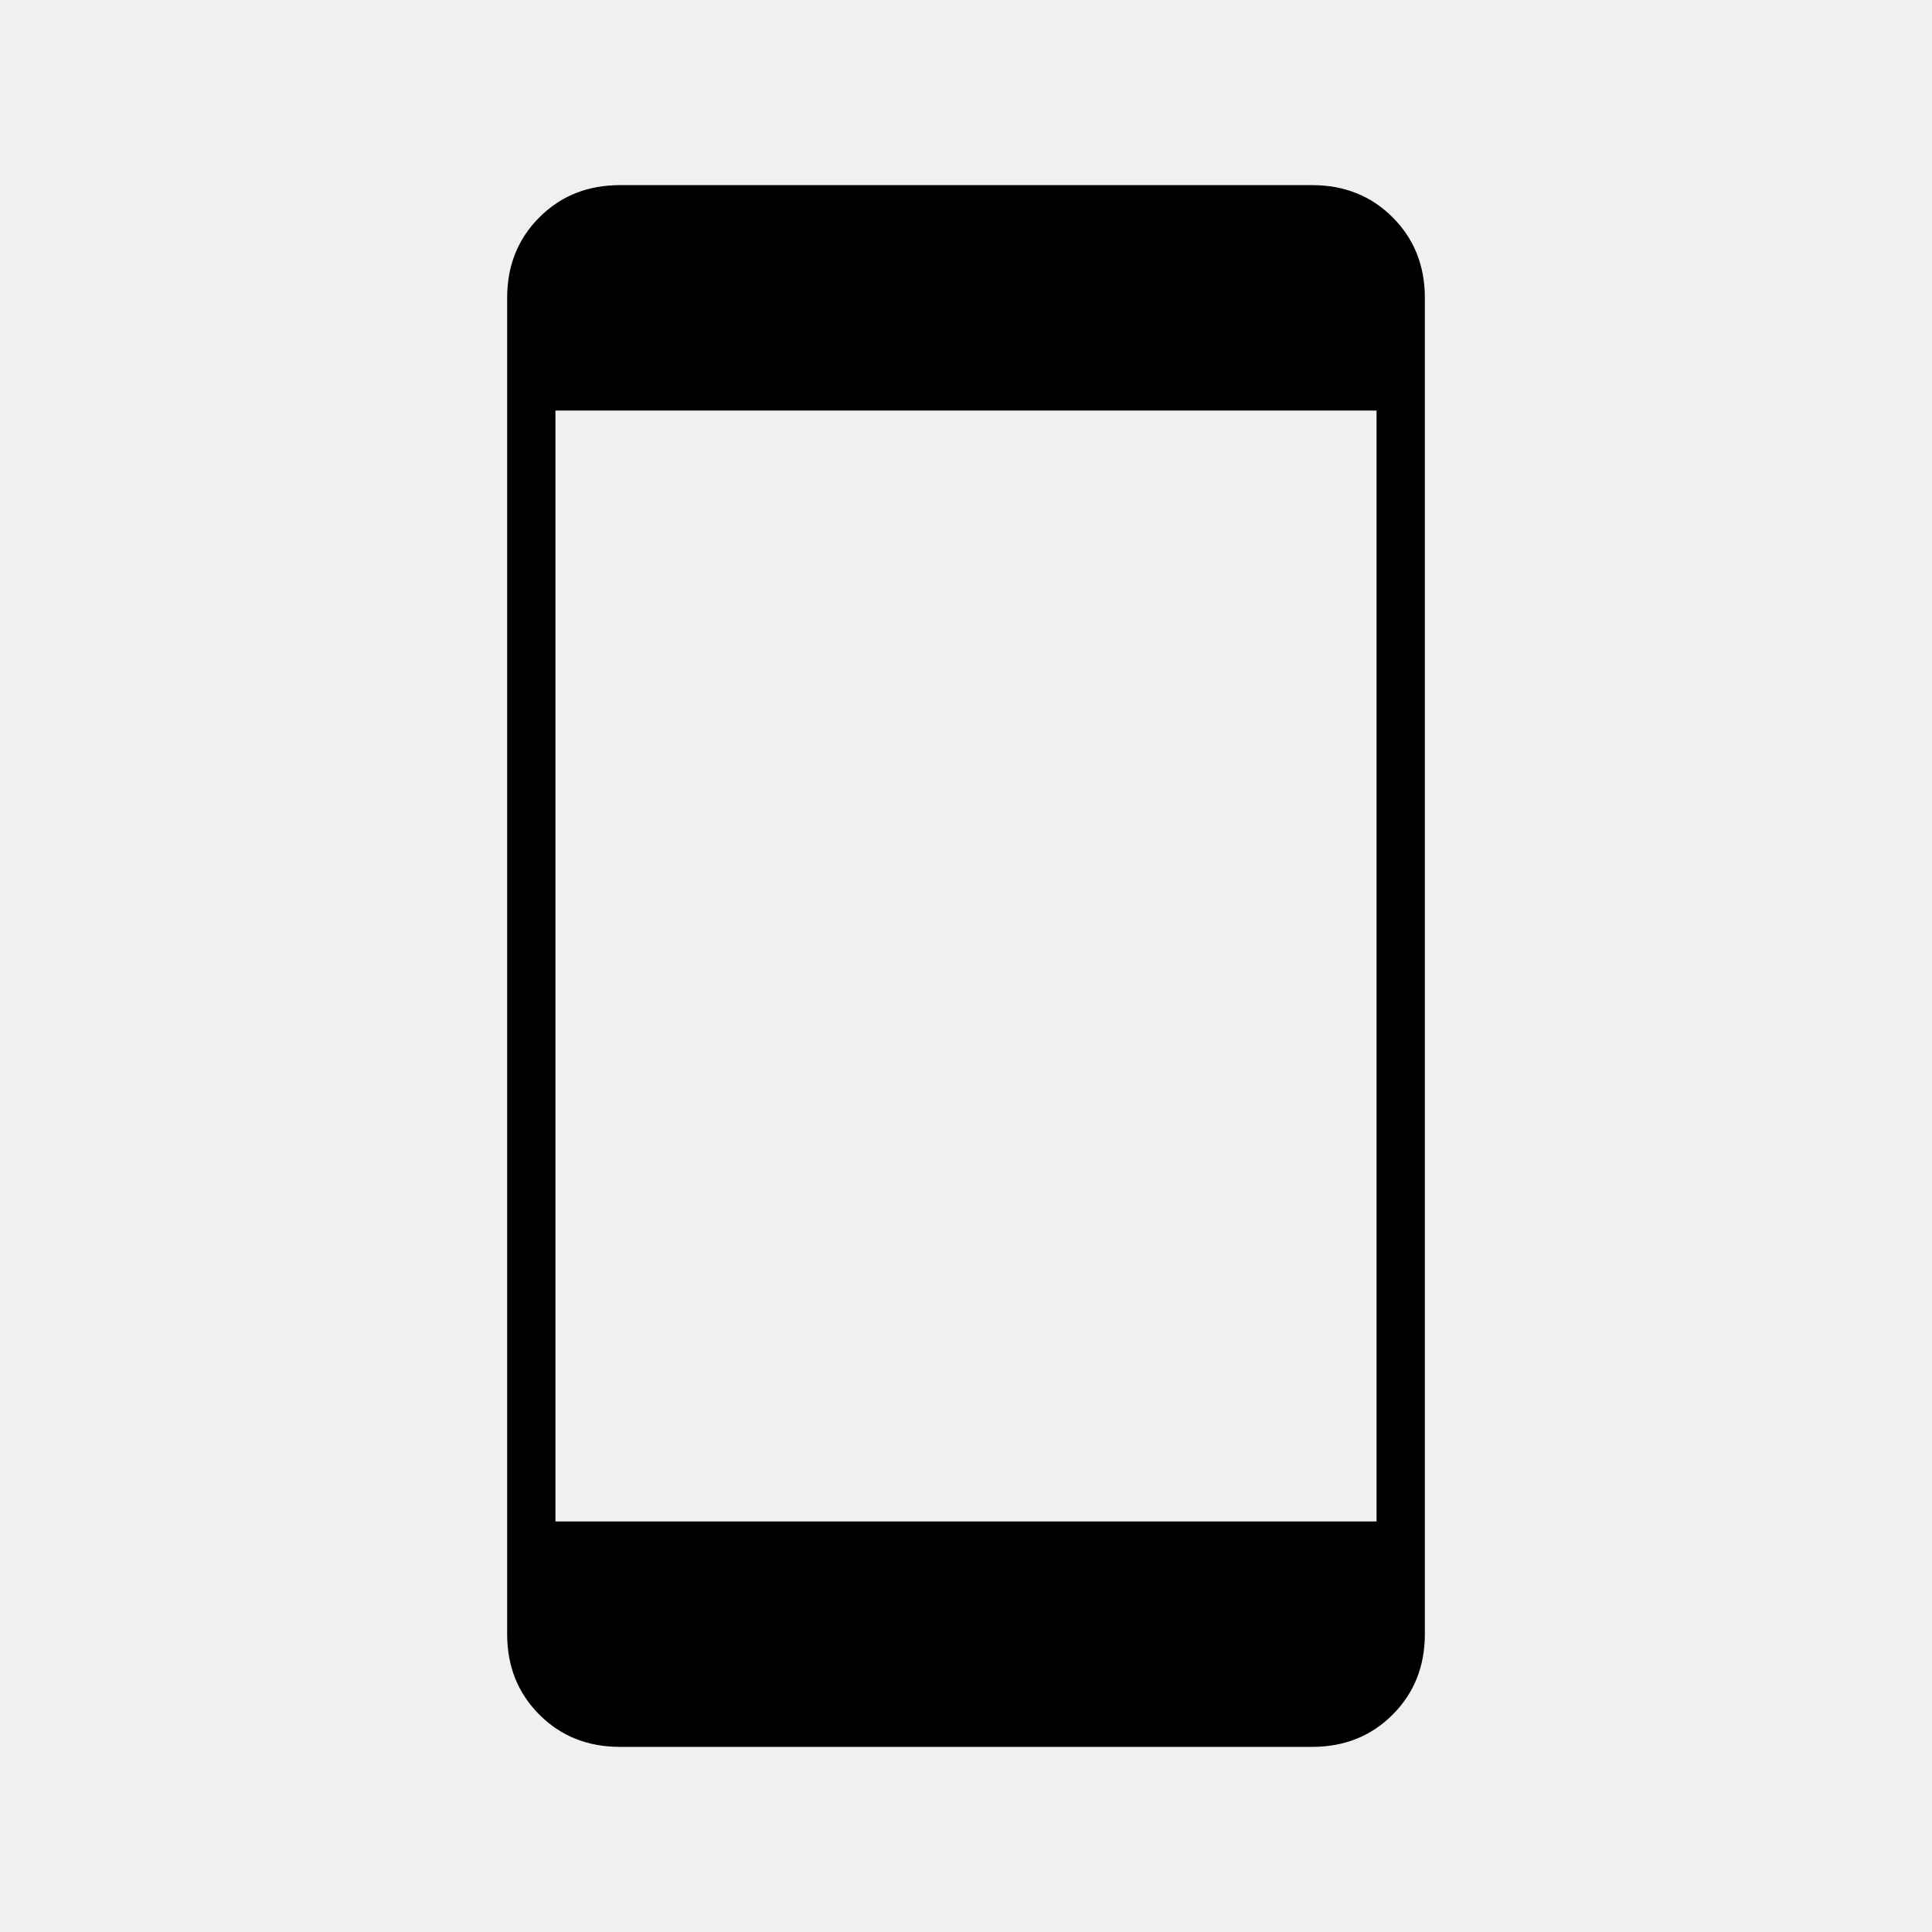
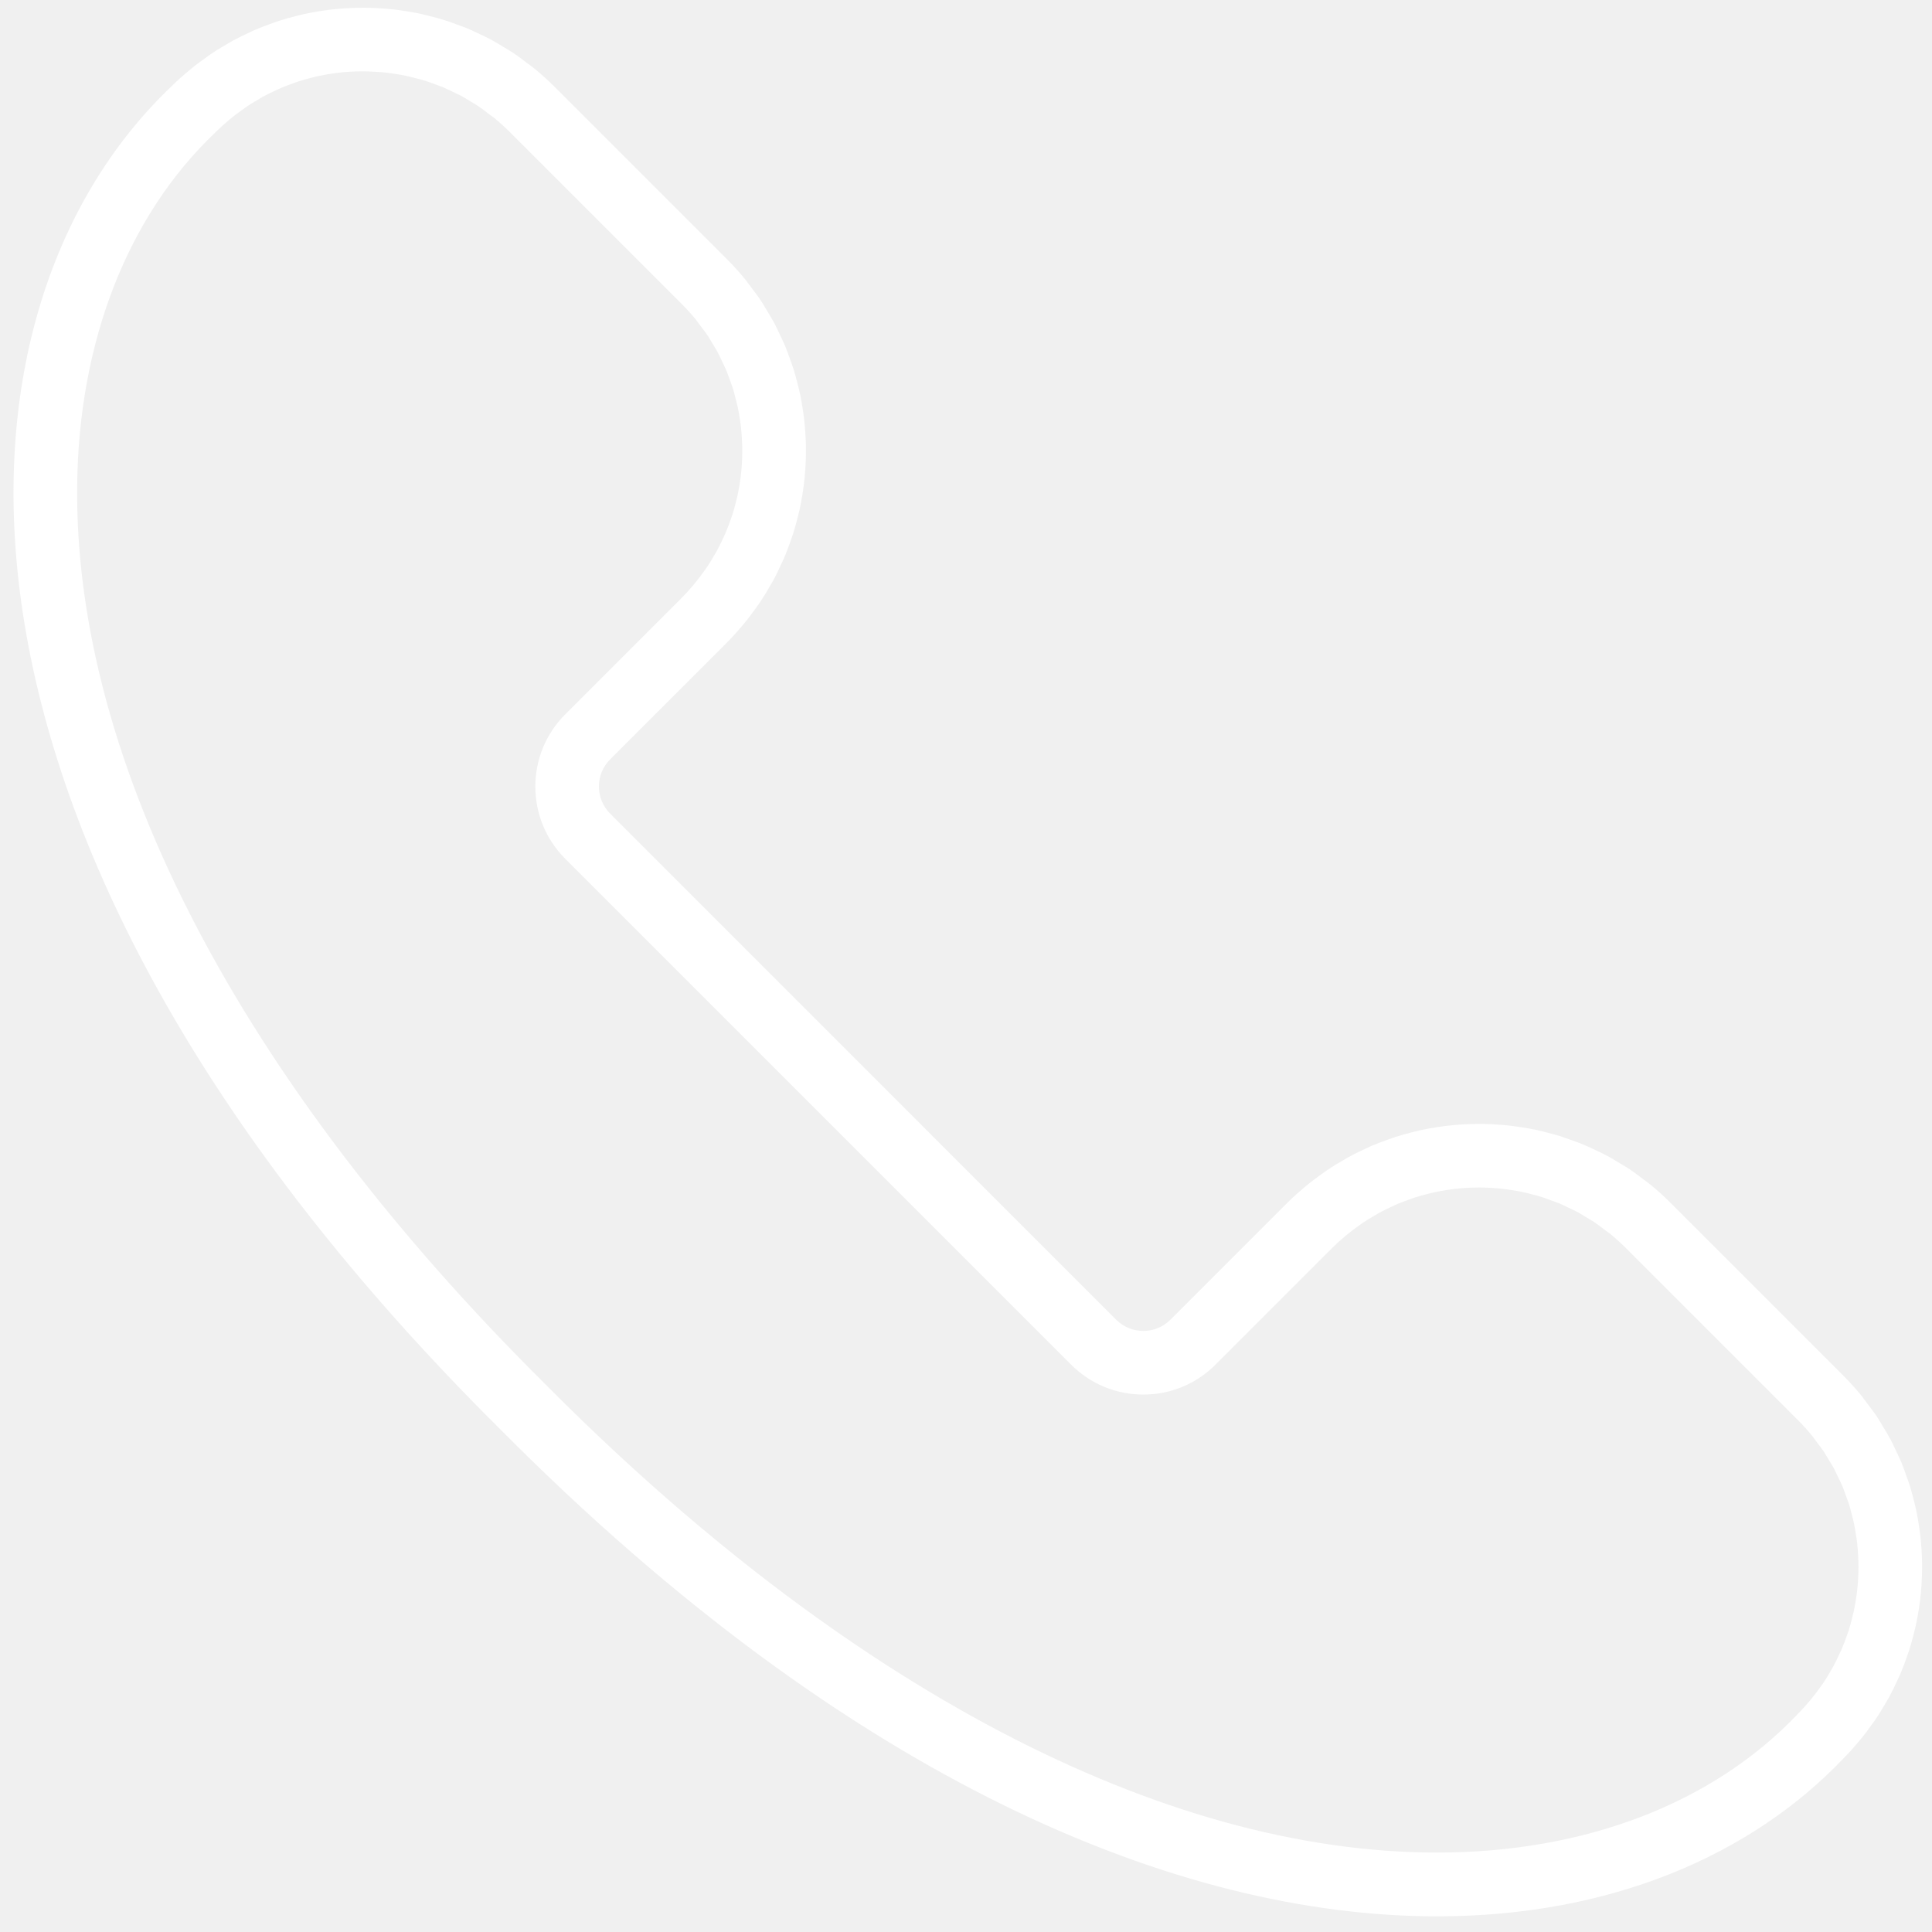
- <svg xmlns="http://www.w3.org/2000/svg" height="40" width="40">
-   <path d="M12.833 36.167q-1 0-1.666-.667-.667-.667-.667-1.667V6.167q0-1 .667-1.667.666-.667 1.666-.667h14.334q1 0 1.666.667.667.667.667 1.667v27.666q0 1-.667 1.667-.666.667-1.666.667ZM11.5 31.5h17v-23h-17Z" />
+ <svg xmlns="http://www.w3.org/2000/svg" version="1.1" width="28" height="28" viewBox="0 0 256 256" xml:space="preserve">
+   <g style="stroke: none; stroke-width: 0; stroke-dasharray: none; stroke-linecap: butt; stroke-linejoin: miter; stroke-miterlimit: 10; fill:#ffffff; fill-rule: nonzero; opacity: 1;" transform="translate(1.406593 1.406593) scale(2.81 2.81)">
+     <path d="M 16.639 2.864 c 0.071 0 0.142 0.001 0.215 0.003 c 0.131 0.003 0.261 0.011 0.388 0.019 c 0.171 0.011 0.342 0.024 0.513 0.044 c 0.137 0.016 0.273 0.038 0.409 0.059 c 0.162 0.026 0.323 0.051 0.487 0.086 c 0.129 0.027 0.255 0.061 0.425 0.104 l 0.056 0.015 c 0.133 0.034 0.266 0.067 0.398 0.108 c 0.123 0.038 0.244 0.084 0.366 0.128 l 0.076 0.028 l 0.124 0.045 c 0.098 0.035 0.197 0.07 0.294 0.11 c 0.122 0.051 0.242 0.11 0.362 0.168 l 0.094 0.045 l 0.165 0.078 c 0.072 0.034 0.144 0.066 0.215 0.104 c 0.125 0.067 0.246 0.143 0.368 0.217 l 0.099 0.061 l 0.192 0.115 c 0.047 0.028 0.096 0.054 0.143 0.086 c 0.153 0.102 0.3 0.217 0.447 0.33 l 0.054 0.041 c 0.067 0.051 0.135 0.101 0.203 0.15 l 0.059 0.042 c 0.257 0.21 0.499 0.429 0.72 0.649 l 8.159 8.159 c 0.221 0.221 0.439 0.463 0.641 0.709 l 0.053 0.072 c 0.049 0.068 0.098 0.135 0.149 0.202 l 0.046 0.061 c 0.111 0.145 0.223 0.288 0.324 0.44 c 0.032 0.048 0.059 0.098 0.088 0.147 l 0.112 0.188 l 0.063 0.103 c 0.074 0.12 0.149 0.24 0.215 0.365 c 0.038 0.071 0.071 0.144 0.104 0.216 l 0.077 0.163 l 0.046 0.096 c 0.057 0.119 0.116 0.238 0.167 0.36 c 0.04 0.095 0.073 0.192 0.108 0.289 l 0.046 0.127 l 0.028 0.076 c 0.045 0.122 0.09 0.244 0.129 0.37 c 0.04 0.128 0.072 0.258 0.105 0.388 l 0.024 0.095 c 0.034 0.132 0.069 0.264 0.098 0.399 c 0.034 0.159 0.059 0.319 0.084 0.48 c 0.022 0.138 0.044 0.275 0.06 0.415 c 0.02 0.17 0.032 0.34 0.043 0.509 c 0.008 0.13 0.016 0.259 0.019 0.389 c 0.004 0.179 0.003 0.358 -0.002 0.536 c -0.004 0.121 -0.009 0.242 -0.017 0.364 c -0.012 0.187 -0.03 0.373 -0.052 0.555 c -0.014 0.111 -0.03 0.222 -0.048 0.334 c -0.031 0.194 -0.065 0.386 -0.107 0.577 c -0.02 0.09 -0.043 0.178 -0.073 0.297 c -0.05 0.199 -0.104 0.398 -0.166 0.593 c -0.016 0.051 -0.035 0.101 -0.053 0.152 l -0.038 0.106 c -0.072 0.204 -0.146 0.407 -0.231 0.605 l -0.037 0.079 l -0.064 0.137 c -0.096 0.209 -0.194 0.416 -0.316 0.637 l -0.087 0.148 c -0.145 0.253 -0.259 0.439 -0.365 0.597 c -0.034 0.045 -0.067 0.09 -0.099 0.135 c -0.186 0.266 -0.343 0.474 -0.494 0.654 c -0.229 0.274 -0.408 0.473 -0.58 0.645 l -5.52 5.52 c -1.876 1.876 -1.876 4.927 0 6.803 l 23.86 23.86 c 0.909 0.909 2.117 1.409 3.402 1.409 c 1.285 0 2.493 -0.5 3.402 -1.409 l 5.52 -5.52 c 0.172 -0.172 0.371 -0.351 0.645 -0.581 c 0.181 -0.151 0.389 -0.309 0.654 -0.495 c 0.043 -0.03 0.085 -0.061 0.133 -0.097 c 0.16 -0.108 0.348 -0.223 0.604 -0.37 l 0.158 -0.095 c 0.204 -0.112 0.413 -0.21 0.624 -0.307 l 0.135 -0.063 l 0.074 -0.035 c 0.201 -0.086 0.405 -0.161 0.613 -0.234 l 0.106 -0.038 c 0.048 -0.017 0.096 -0.035 0.145 -0.051 c 0.198 -0.063 0.397 -0.117 0.629 -0.176 c 0.087 -0.022 0.174 -0.045 0.262 -0.064 c 0.193 -0.042 0.386 -0.077 0.583 -0.108 c 0.109 -0.017 0.218 -0.034 0.326 -0.047 c 0.187 -0.023 0.373 -0.04 0.565 -0.053 c 0.119 -0.008 0.239 -0.013 0.357 -0.017 c 0.108 -0.003 0.216 -0.005 0.325 -0.005 c 0.071 0 0.142 0.001 0.214 0.003 c 0.13 0.003 0.26 0.011 0.388 0.019 c 0.171 0.011 0.341 0.024 0.513 0.044 c 0.137 0.016 0.273 0.038 0.409 0.059 c 0.162 0.026 0.323 0.051 0.486 0.086 c 0.128 0.027 0.255 0.061 0.425 0.104 l 0.056 0.014 c 0.133 0.034 0.266 0.067 0.398 0.108 c 0.123 0.038 0.244 0.084 0.366 0.128 l 0.076 0.028 l 0.124 0.045 c 0.098 0.035 0.197 0.07 0.295 0.11 c 0.122 0.051 0.241 0.11 0.361 0.167 l 0.095 0.045 l 0.165 0.078 c 0.072 0.034 0.144 0.066 0.215 0.104 c 0.125 0.067 0.246 0.143 0.368 0.217 l 0.099 0.061 l 0.192 0.115 c 0.047 0.028 0.096 0.054 0.143 0.086 c 0.153 0.102 0.3 0.217 0.448 0.33 l 0.054 0.041 c 0.067 0.051 0.135 0.101 0.203 0.15 l 0.059 0.042 c 0.257 0.21 0.499 0.429 0.72 0.649 l 8.159 8.159 c 0.221 0.221 0.439 0.463 0.641 0.709 l 0.053 0.072 c 0.049 0.068 0.098 0.135 0.149 0.202 l 0.045 0.06 c 0.111 0.145 0.224 0.289 0.325 0.441 c 0.032 0.048 0.059 0.098 0.088 0.147 l 0.112 0.188 l 0.063 0.103 c 0.074 0.12 0.149 0.24 0.215 0.365 c 0.038 0.071 0.071 0.144 0.105 0.216 l 0.077 0.163 l 0.047 0.097 c 0.057 0.119 0.115 0.237 0.166 0.358 c 0.04 0.095 0.073 0.192 0.108 0.288 l 0.046 0.127 l 0.028 0.078 c 0.044 0.122 0.09 0.243 0.129 0.368 c 0.04 0.128 0.072 0.257 0.105 0.386 l 0.024 0.095 c 0.034 0.133 0.069 0.265 0.098 0.401 c 0.034 0.159 0.059 0.319 0.084 0.479 c 0.022 0.138 0.044 0.275 0.06 0.415 c 0.02 0.17 0.032 0.34 0.043 0.509 c 0.008 0.129 0.016 0.259 0.019 0.389 c 0.004 0.179 0.003 0.358 -0.002 0.535 c -0.004 0.121 -0.009 0.242 -0.017 0.364 c -0.012 0.187 -0.03 0.373 -0.052 0.555 c -0.014 0.111 -0.03 0.222 -0.048 0.334 c -0.031 0.194 -0.065 0.386 -0.107 0.577 c -0.02 0.09 -0.043 0.178 -0.073 0.297 c -0.05 0.2 -0.104 0.398 -0.166 0.593 c -0.016 0.051 -0.035 0.102 -0.053 0.152 l -0.038 0.106 c -0.072 0.204 -0.146 0.407 -0.231 0.605 l -0.037 0.079 l -0.064 0.137 c -0.096 0.209 -0.194 0.416 -0.316 0.637 l -0.087 0.148 c -0.145 0.253 -0.259 0.439 -0.365 0.597 c -0.034 0.045 -0.067 0.09 -0.099 0.135 c -0.186 0.266 -0.343 0.474 -0.494 0.653 c -0.229 0.274 -0.408 0.473 -0.58 0.645 l -0.026 0.026 l -0.026 0.027 c -3.996 4.199 -10.029 6.512 -16.988 6.512 c -12.981 0 -27.91 -7.839 -42.053 -22.089 C 10.839 50.511 3 35.464 3.138 22.403 C 3.21 15.59 5.522 9.675 9.649 5.749 l 0.027 -0.026 l 0.026 -0.026 c 0.172 -0.172 0.371 -0.351 0.645 -0.581 c 0.181 -0.151 0.389 -0.309 0.655 -0.495 c 0.043 -0.03 0.085 -0.061 0.133 -0.097 c 0.16 -0.108 0.348 -0.223 0.605 -0.37 l 0.158 -0.095 c 0.204 -0.112 0.413 -0.21 0.624 -0.307 l 0.135 -0.063 l 0.074 -0.035 c 0.201 -0.086 0.406 -0.161 0.613 -0.234 l 0.106 -0.038 c 0.049 -0.017 0.097 -0.035 0.145 -0.051 c 0.198 -0.063 0.397 -0.117 0.629 -0.176 c 0.087 -0.022 0.174 -0.045 0.262 -0.064 c 0.193 -0.042 0.386 -0.077 0.583 -0.108 c 0.109 -0.017 0.218 -0.034 0.325 -0.047 c 0.187 -0.023 0.373 -0.04 0.565 -0.053 c 0.119 -0.008 0.239 -0.013 0.357 -0.017 C 16.423 2.865 16.531 2.864 16.639 2.864 M 16.639 -0.136 c -0.138 0 -0.275 0.002 -0.413 0.006 c -0.157 0.005 -0.313 0.012 -0.469 0.022 c -0.244 0.016 -0.488 0.039 -0.731 0.069 C 14.883 -0.021 14.741 0 14.599 0.022 c -0.254 0.04 -0.506 0.086 -0.758 0.141 c -0.128 0.028 -0.255 0.061 -0.382 0.093 c -0.262 0.066 -0.522 0.137 -0.781 0.22 c -0.111 0.036 -0.221 0.077 -0.331 0.115 c -0.269 0.095 -0.536 0.194 -0.8 0.307 c -0.093 0.04 -0.184 0.085 -0.276 0.128 c -0.275 0.126 -0.548 0.257 -0.815 0.403 c -0.072 0.04 -0.142 0.084 -0.213 0.126 c -0.282 0.162 -0.56 0.329 -0.831 0.514 c -0.044 0.03 -0.086 0.065 -0.13 0.095 C 8.989 2.369 8.701 2.582 8.423 2.815 l 0 0 c -0.288 0.241 -0.572 0.49 -0.842 0.76 C -3.732 14.34 -4.744 39.272 23.096 66.904 c 16.498 16.622 32.035 22.96 44.167 22.96 c 8.188 0 14.824 -2.886 19.162 -7.444 c 0.27 -0.27 0.52 -0.554 0.76 -0.842 c 0 0 0 0 0 0 c 0.232 -0.277 0.444 -0.564 0.649 -0.855 c 0.032 -0.045 0.067 -0.088 0.098 -0.134 c 0.184 -0.27 0.35 -0.547 0.511 -0.827 c 0.042 -0.073 0.088 -0.144 0.128 -0.218 c 0.146 -0.266 0.276 -0.537 0.401 -0.811 c 0.043 -0.094 0.089 -0.186 0.13 -0.28 c 0.113 -0.262 0.211 -0.528 0.305 -0.796 c 0.039 -0.112 0.081 -0.223 0.117 -0.336 c 0.082 -0.257 0.153 -0.516 0.219 -0.777 c 0.033 -0.129 0.065 -0.257 0.094 -0.386 c 0.055 -0.25 0.1 -0.501 0.14 -0.754 c 0.023 -0.144 0.044 -0.287 0.062 -0.432 c 0.03 -0.242 0.052 -0.484 0.068 -0.727 c 0.01 -0.158 0.018 -0.315 0.022 -0.473 c 0.007 -0.233 0.008 -0.465 0.003 -0.698 c -0.004 -0.169 -0.013 -0.338 -0.024 -0.507 c -0.014 -0.222 -0.031 -0.444 -0.057 -0.665 c -0.021 -0.18 -0.049 -0.359 -0.077 -0.539 c -0.033 -0.21 -0.067 -0.419 -0.111 -0.627 c -0.04 -0.189 -0.089 -0.376 -0.137 -0.564 c -0.051 -0.197 -0.1 -0.393 -0.161 -0.587 c -0.061 -0.196 -0.133 -0.389 -0.203 -0.583 c -0.066 -0.182 -0.129 -0.365 -0.204 -0.545 c -0.084 -0.202 -0.181 -0.398 -0.276 -0.596 c -0.08 -0.167 -0.154 -0.335 -0.242 -0.498 c -0.111 -0.209 -0.238 -0.41 -0.361 -0.614 c -0.089 -0.146 -0.171 -0.296 -0.267 -0.439 c -0.15 -0.225 -0.317 -0.441 -0.483 -0.658 c -0.087 -0.114 -0.165 -0.232 -0.256 -0.343 c -0.265 -0.324 -0.548 -0.639 -0.85 -0.941 l -8.159 -8.159 c -0.302 -0.302 -0.617 -0.584 -0.941 -0.85 c -0.111 -0.091 -0.228 -0.168 -0.341 -0.255 c -0.218 -0.166 -0.434 -0.334 -0.66 -0.484 c -0.143 -0.095 -0.291 -0.176 -0.437 -0.265 c -0.204 -0.124 -0.406 -0.251 -0.615 -0.362 c -0.163 -0.087 -0.331 -0.162 -0.497 -0.241 c -0.198 -0.095 -0.396 -0.192 -0.598 -0.276 c -0.18 -0.075 -0.364 -0.138 -0.547 -0.205 c -0.193 -0.07 -0.384 -0.141 -0.58 -0.202 c -0.196 -0.061 -0.394 -0.111 -0.592 -0.162 c -0.186 -0.048 -0.372 -0.096 -0.559 -0.136 c -0.21 -0.044 -0.42 -0.079 -0.631 -0.112 c -0.178 -0.028 -0.356 -0.056 -0.535 -0.077 c -0.222 -0.026 -0.444 -0.043 -0.667 -0.057 c -0.169 -0.011 -0.337 -0.02 -0.506 -0.024 c -0.096 -0.002 -0.192 -0.003 -0.287 -0.003 c -0.138 0 -0.275 0.002 -0.413 0.006 c -0.157 0.005 -0.313 0.012 -0.469 0.022 c -0.244 0.016 -0.488 0.039 -0.731 0.069 c -0.143 0.018 -0.285 0.039 -0.428 0.061 c -0.254 0.04 -0.506 0.086 -0.758 0.141 c -0.128 0.028 -0.255 0.061 -0.382 0.093 c -0.262 0.066 -0.522 0.137 -0.781 0.22 c -0.111 0.036 -0.221 0.077 -0.331 0.115 c -0.269 0.095 -0.536 0.194 -0.8 0.307 c -0.093 0.04 -0.184 0.085 -0.276 0.128 c -0.275 0.126 -0.548 0.257 -0.815 0.403 c -0.072 0.04 -0.142 0.084 -0.213 0.126 c -0.282 0.162 -0.56 0.329 -0.831 0.514 c -0.044 0.03 -0.086 0.065 -0.13 0.095 c -0.293 0.205 -0.581 0.418 -0.859 0.651 l 0 0 c -0.288 0.241 -0.572 0.49 -0.842 0.76 l -5.52 5.52 c -0.354 0.354 -0.817 0.53 -1.28 0.53 c -0.463 0 -0.927 -0.177 -1.28 -0.53 L 28.272 37.867 c -0.707 -0.707 -0.707 -1.854 0 -2.561 l 5.52 -5.52 c 0.27 -0.27 0.52 -0.554 0.761 -0.842 c 0 0 0 0 0 0 c 0.232 -0.277 0.444 -0.564 0.649 -0.855 c 0.032 -0.045 0.067 -0.088 0.098 -0.134 c 0.184 -0.27 0.35 -0.547 0.511 -0.827 c 0.042 -0.073 0.088 -0.144 0.128 -0.218 c 0.146 -0.266 0.276 -0.537 0.401 -0.811 c 0.043 -0.094 0.089 -0.186 0.13 -0.28 c 0.113 -0.262 0.211 -0.528 0.305 -0.796 c 0.039 -0.112 0.081 -0.223 0.117 -0.336 c 0.082 -0.257 0.153 -0.516 0.219 -0.777 c 0.033 -0.129 0.065 -0.257 0.094 -0.386 c 0.055 -0.25 0.1 -0.501 0.14 -0.754 c 0.023 -0.144 0.044 -0.287 0.062 -0.432 c 0.03 -0.242 0.052 -0.484 0.068 -0.727 c 0.011 -0.158 0.018 -0.315 0.022 -0.473 c 0.007 -0.233 0.008 -0.465 0.003 -0.698 c -0.004 -0.169 -0.013 -0.338 -0.024 -0.507 c -0.014 -0.222 -0.031 -0.444 -0.057 -0.665 c -0.021 -0.18 -0.049 -0.359 -0.077 -0.539 c -0.033 -0.21 -0.068 -0.419 -0.111 -0.627 c -0.04 -0.189 -0.089 -0.376 -0.137 -0.564 c -0.051 -0.197 -0.1 -0.393 -0.161 -0.587 c -0.061 -0.196 -0.133 -0.389 -0.203 -0.583 c -0.066 -0.182 -0.129 -0.365 -0.204 -0.545 c -0.084 -0.202 -0.181 -0.398 -0.276 -0.596 c -0.08 -0.167 -0.154 -0.335 -0.242 -0.498 c -0.111 -0.209 -0.238 -0.41 -0.361 -0.614 c -0.089 -0.146 -0.171 -0.296 -0.267 -0.439 c -0.15 -0.225 -0.317 -0.441 -0.483 -0.658 c -0.087 -0.114 -0.165 -0.232 -0.256 -0.343 c -0.265 -0.324 -0.548 -0.639 -0.85 -0.941 l -8.159 -8.159 c -0.302 -0.302 -0.617 -0.584 -0.941 -0.85 c -0.111 -0.091 -0.228 -0.168 -0.342 -0.255 c -0.218 -0.166 -0.434 -0.334 -0.66 -0.484 c -0.143 -0.095 -0.291 -0.176 -0.437 -0.265 c -0.204 -0.124 -0.406 -0.251 -0.615 -0.362 c -0.163 -0.087 -0.331 -0.162 -0.497 -0.241 c -0.198 -0.095 -0.396 -0.192 -0.598 -0.276 c -0.18 -0.075 -0.364 -0.138 -0.547 -0.205 c -0.193 -0.07 -0.384 -0.141 -0.58 -0.202 c -0.196 -0.061 -0.394 -0.111 -0.592 -0.162 c -0.186 -0.048 -0.372 -0.096 -0.559 -0.136 c -0.21 -0.044 -0.42 -0.079 -0.631 -0.112 c -0.178 -0.028 -0.356 -0.056 -0.535 -0.077 c -0.222 -0.026 -0.444 -0.043 -0.667 -0.057 c -0.169 -0.011 -0.337 -0.02 -0.506 -0.024 C 16.831 -0.135 16.735 -0.136 16.639 -0.136 L 16.639 -0.136 z" style="stroke: none; stroke-width: 1; stroke-dasharray: none; stroke-linecap: butt; stroke-linejoin: miter; stroke-miterlimit: 10; fill: #ffffff; fill-rule: nonzero; opacity: 1;" transform=" matrix(1 0 0 1 0 0) " stroke-linecap="round" />
+   </g>
</svg>
